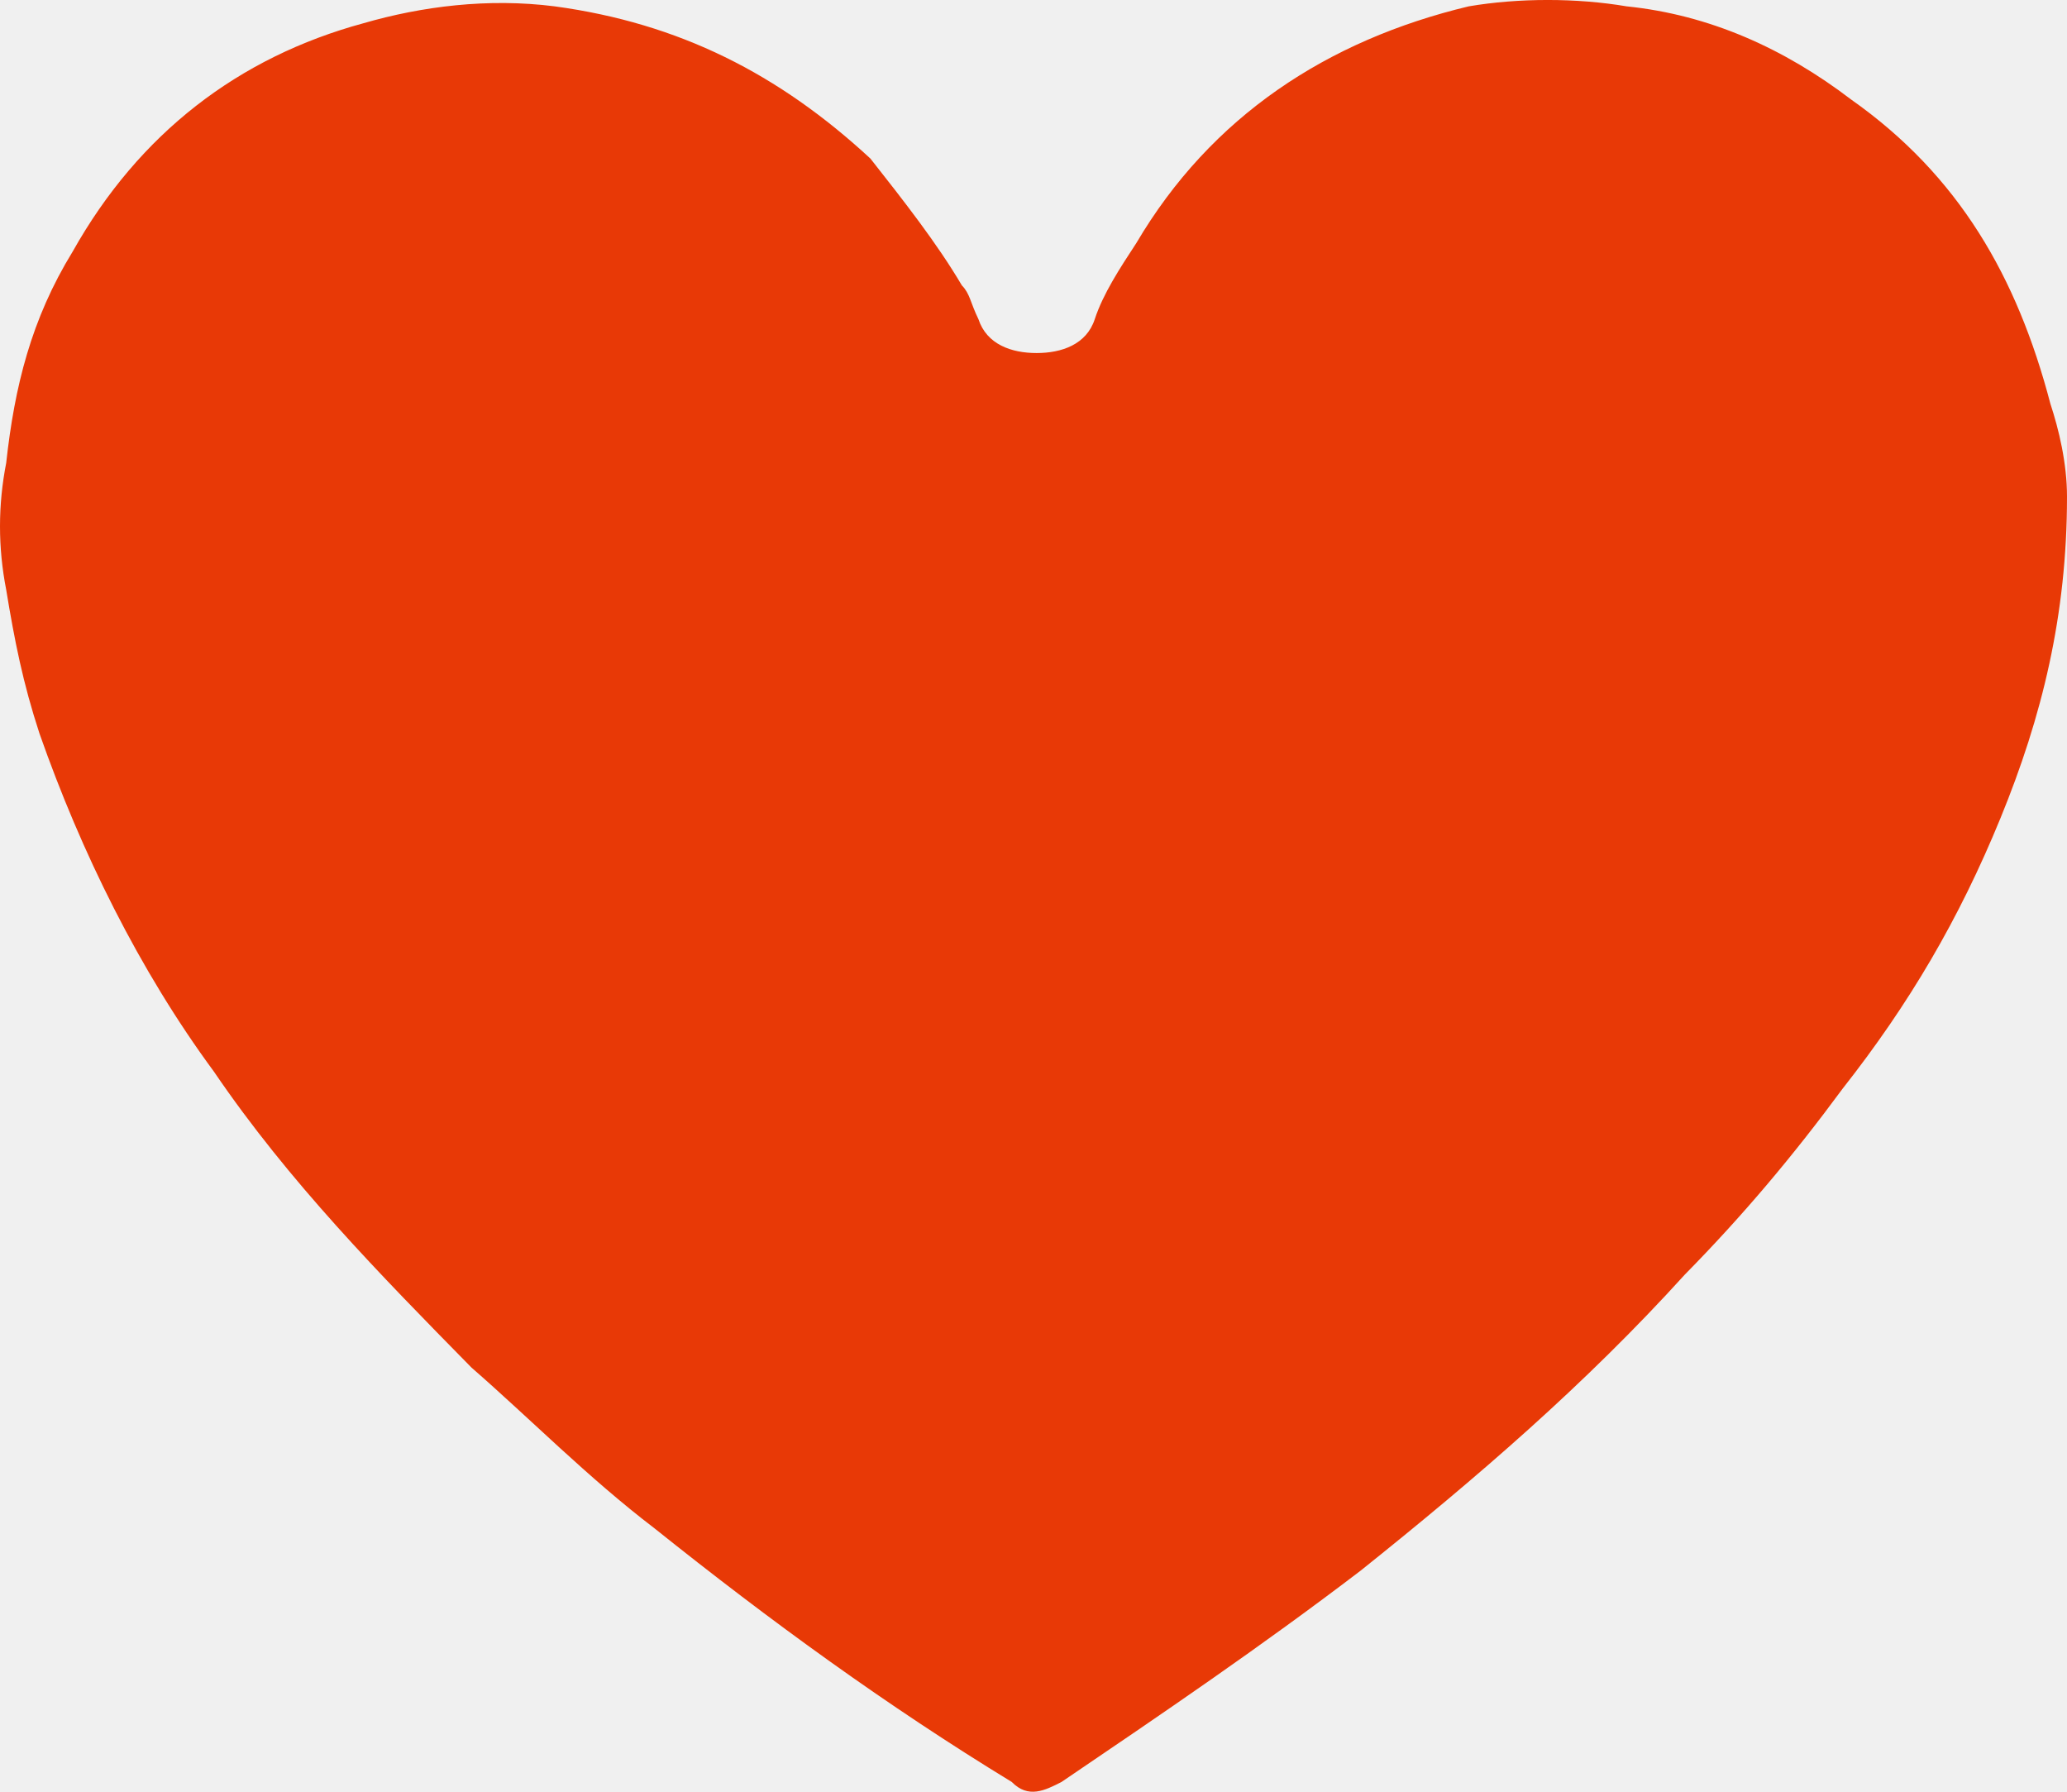
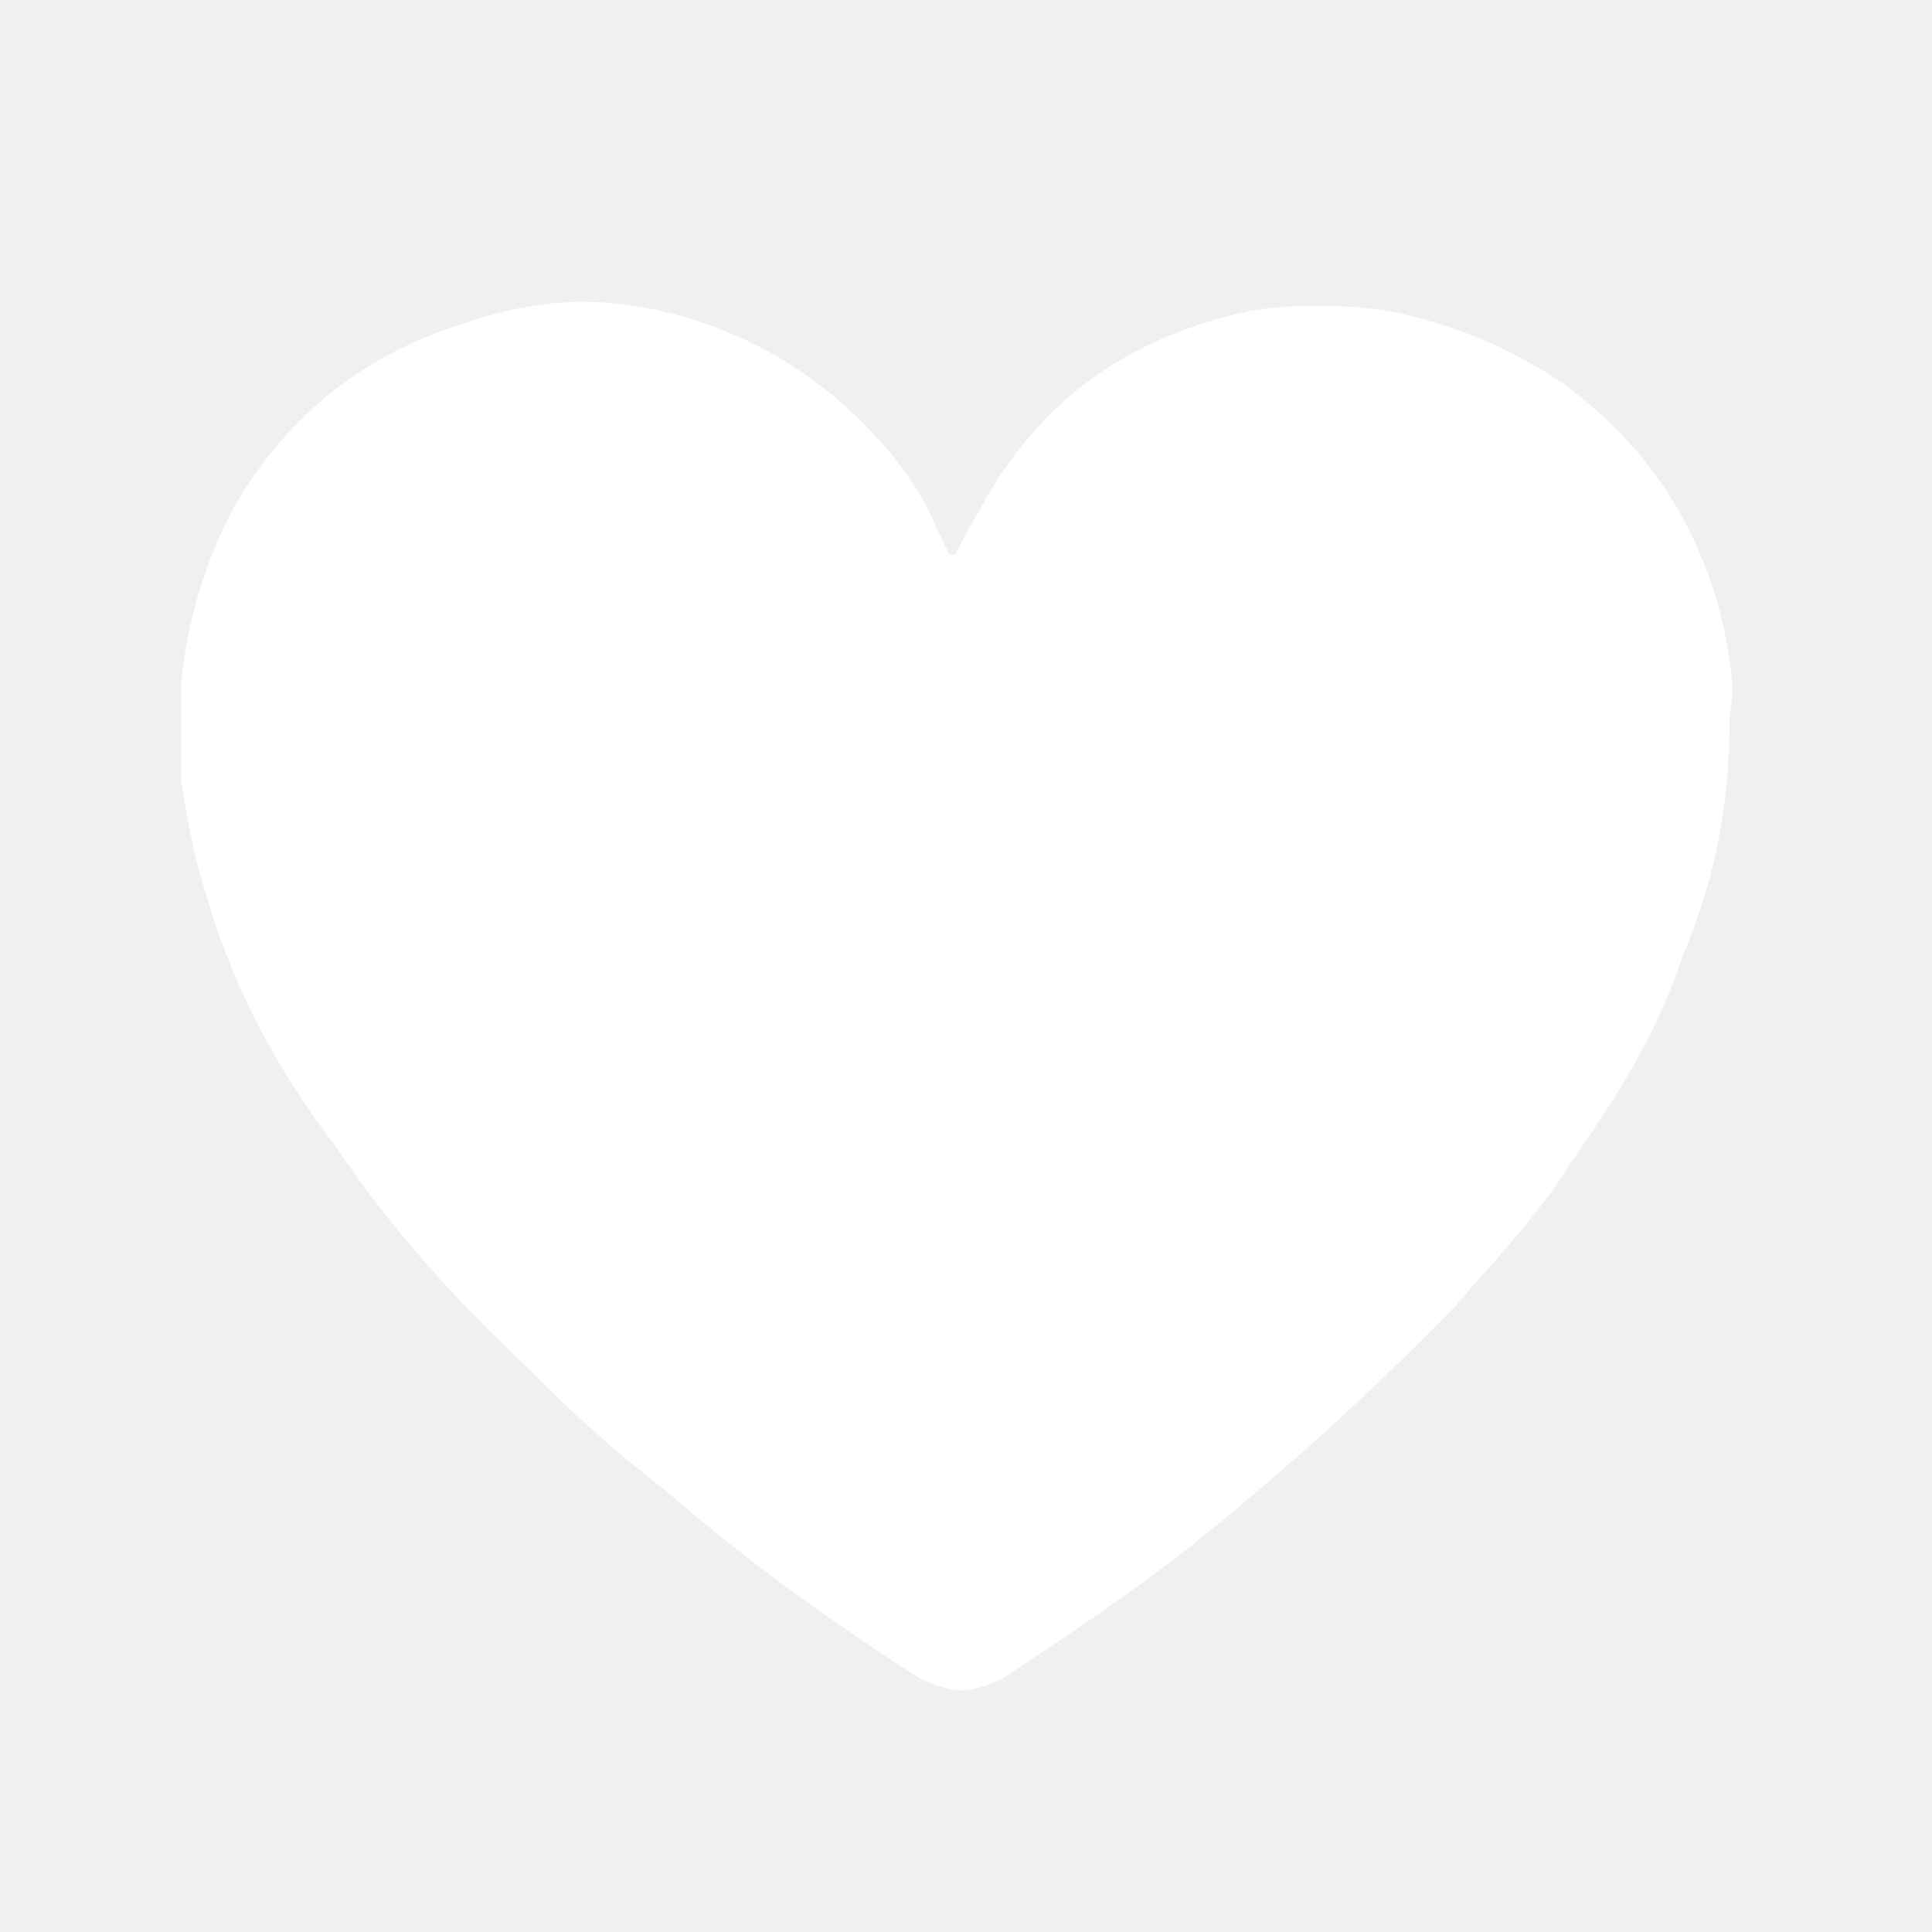
- <svg xmlns="http://www.w3.org/2000/svg" width="30" height="26" viewBox="0 0 30 26" fill="none">
-   <path d="M30 7.208C30 8.926 29.638 10.399 29.035 11.871C28.432 13.343 27.709 14.57 26.744 15.797C26.02 16.779 25.297 17.638 24.452 18.497C23.005 20.092 21.437 21.441 19.749 22.791C18.302 23.895 16.854 24.877 15.407 25.858C15.166 25.981 14.925 26.104 14.684 25.858C12.874 24.754 11.186 23.527 9.498 22.177C8.533 21.441 7.689 20.582 6.844 19.846C5.518 18.497 4.191 17.147 3.106 15.552C2.02 14.079 1.176 12.362 0.573 10.644C0.332 9.908 0.211 9.294 0.09 8.558C-0.03 7.945 -0.03 7.331 0.09 6.718C0.211 5.613 0.452 4.632 1.055 3.65C2.02 1.932 3.467 0.828 5.276 0.337C6.121 0.092 7.086 -0.031 8.05 0.092C9.859 0.337 11.306 1.074 12.633 2.301C13.116 2.914 13.598 3.528 13.96 4.141C14.08 4.264 14.081 4.386 14.201 4.632C14.322 5 14.683 5.123 15.045 5.123C15.407 5.123 15.769 5 15.889 4.632C16.01 4.264 16.251 3.896 16.492 3.528C17.578 1.687 19.266 0.583 21.317 0.092C22.04 -0.031 22.884 -0.031 23.608 0.092C24.814 0.215 25.899 0.706 26.864 1.442C28.432 2.546 29.276 4.018 29.759 5.859C29.88 6.227 30 6.718 30 7.208Z" fill="#E83906" />
+ <svg xmlns="http://www.w3.org/2000/svg" width="32" height="32" viewBox="0 0 32 32" fill="none">
+   <path d="M28.552 10.399C28.157 8.679 27.269 7.364 25.888 6.353C25 5.746 24.014 5.341 22.928 5.139C22.139 5.038 21.448 5.038 20.758 5.139C18.785 5.544 17.305 6.555 16.318 8.275C16.22 8.477 16.022 8.781 15.924 8.983L15.825 9.185H15.726L15.529 8.781C15.233 8.073 14.839 7.567 14.345 7.061C13.26 5.948 11.879 5.24 10.3 5.038C9.413 4.937 8.623 5.038 7.735 5.341C6.058 5.847 4.776 6.859 3.888 8.376C3.395 9.286 3.099 10.298 3 11.309C3 11.815 3 12.422 3 12.928C3.099 13.535 3.197 14.142 3.395 14.749C3.789 16.165 4.48 17.581 5.565 18.997C6.453 20.312 7.439 21.425 8.722 22.639C9.413 23.347 10.202 24.055 10.991 24.662C12.274 25.775 13.655 26.786 15.233 27.798C15.431 27.899 15.726 28 15.924 28C16.121 28 16.417 27.899 16.614 27.798C17.995 26.887 19.179 26.078 20.265 25.168C21.744 23.954 23.027 22.74 24.112 21.627C24.803 20.818 25.493 20.11 25.987 19.301C26.776 18.188 27.466 17.075 27.861 15.861C28.453 14.445 28.65 13.231 28.65 11.815C28.749 11.411 28.65 10.905 28.552 10.399Z" fill="white" />
</svg>
